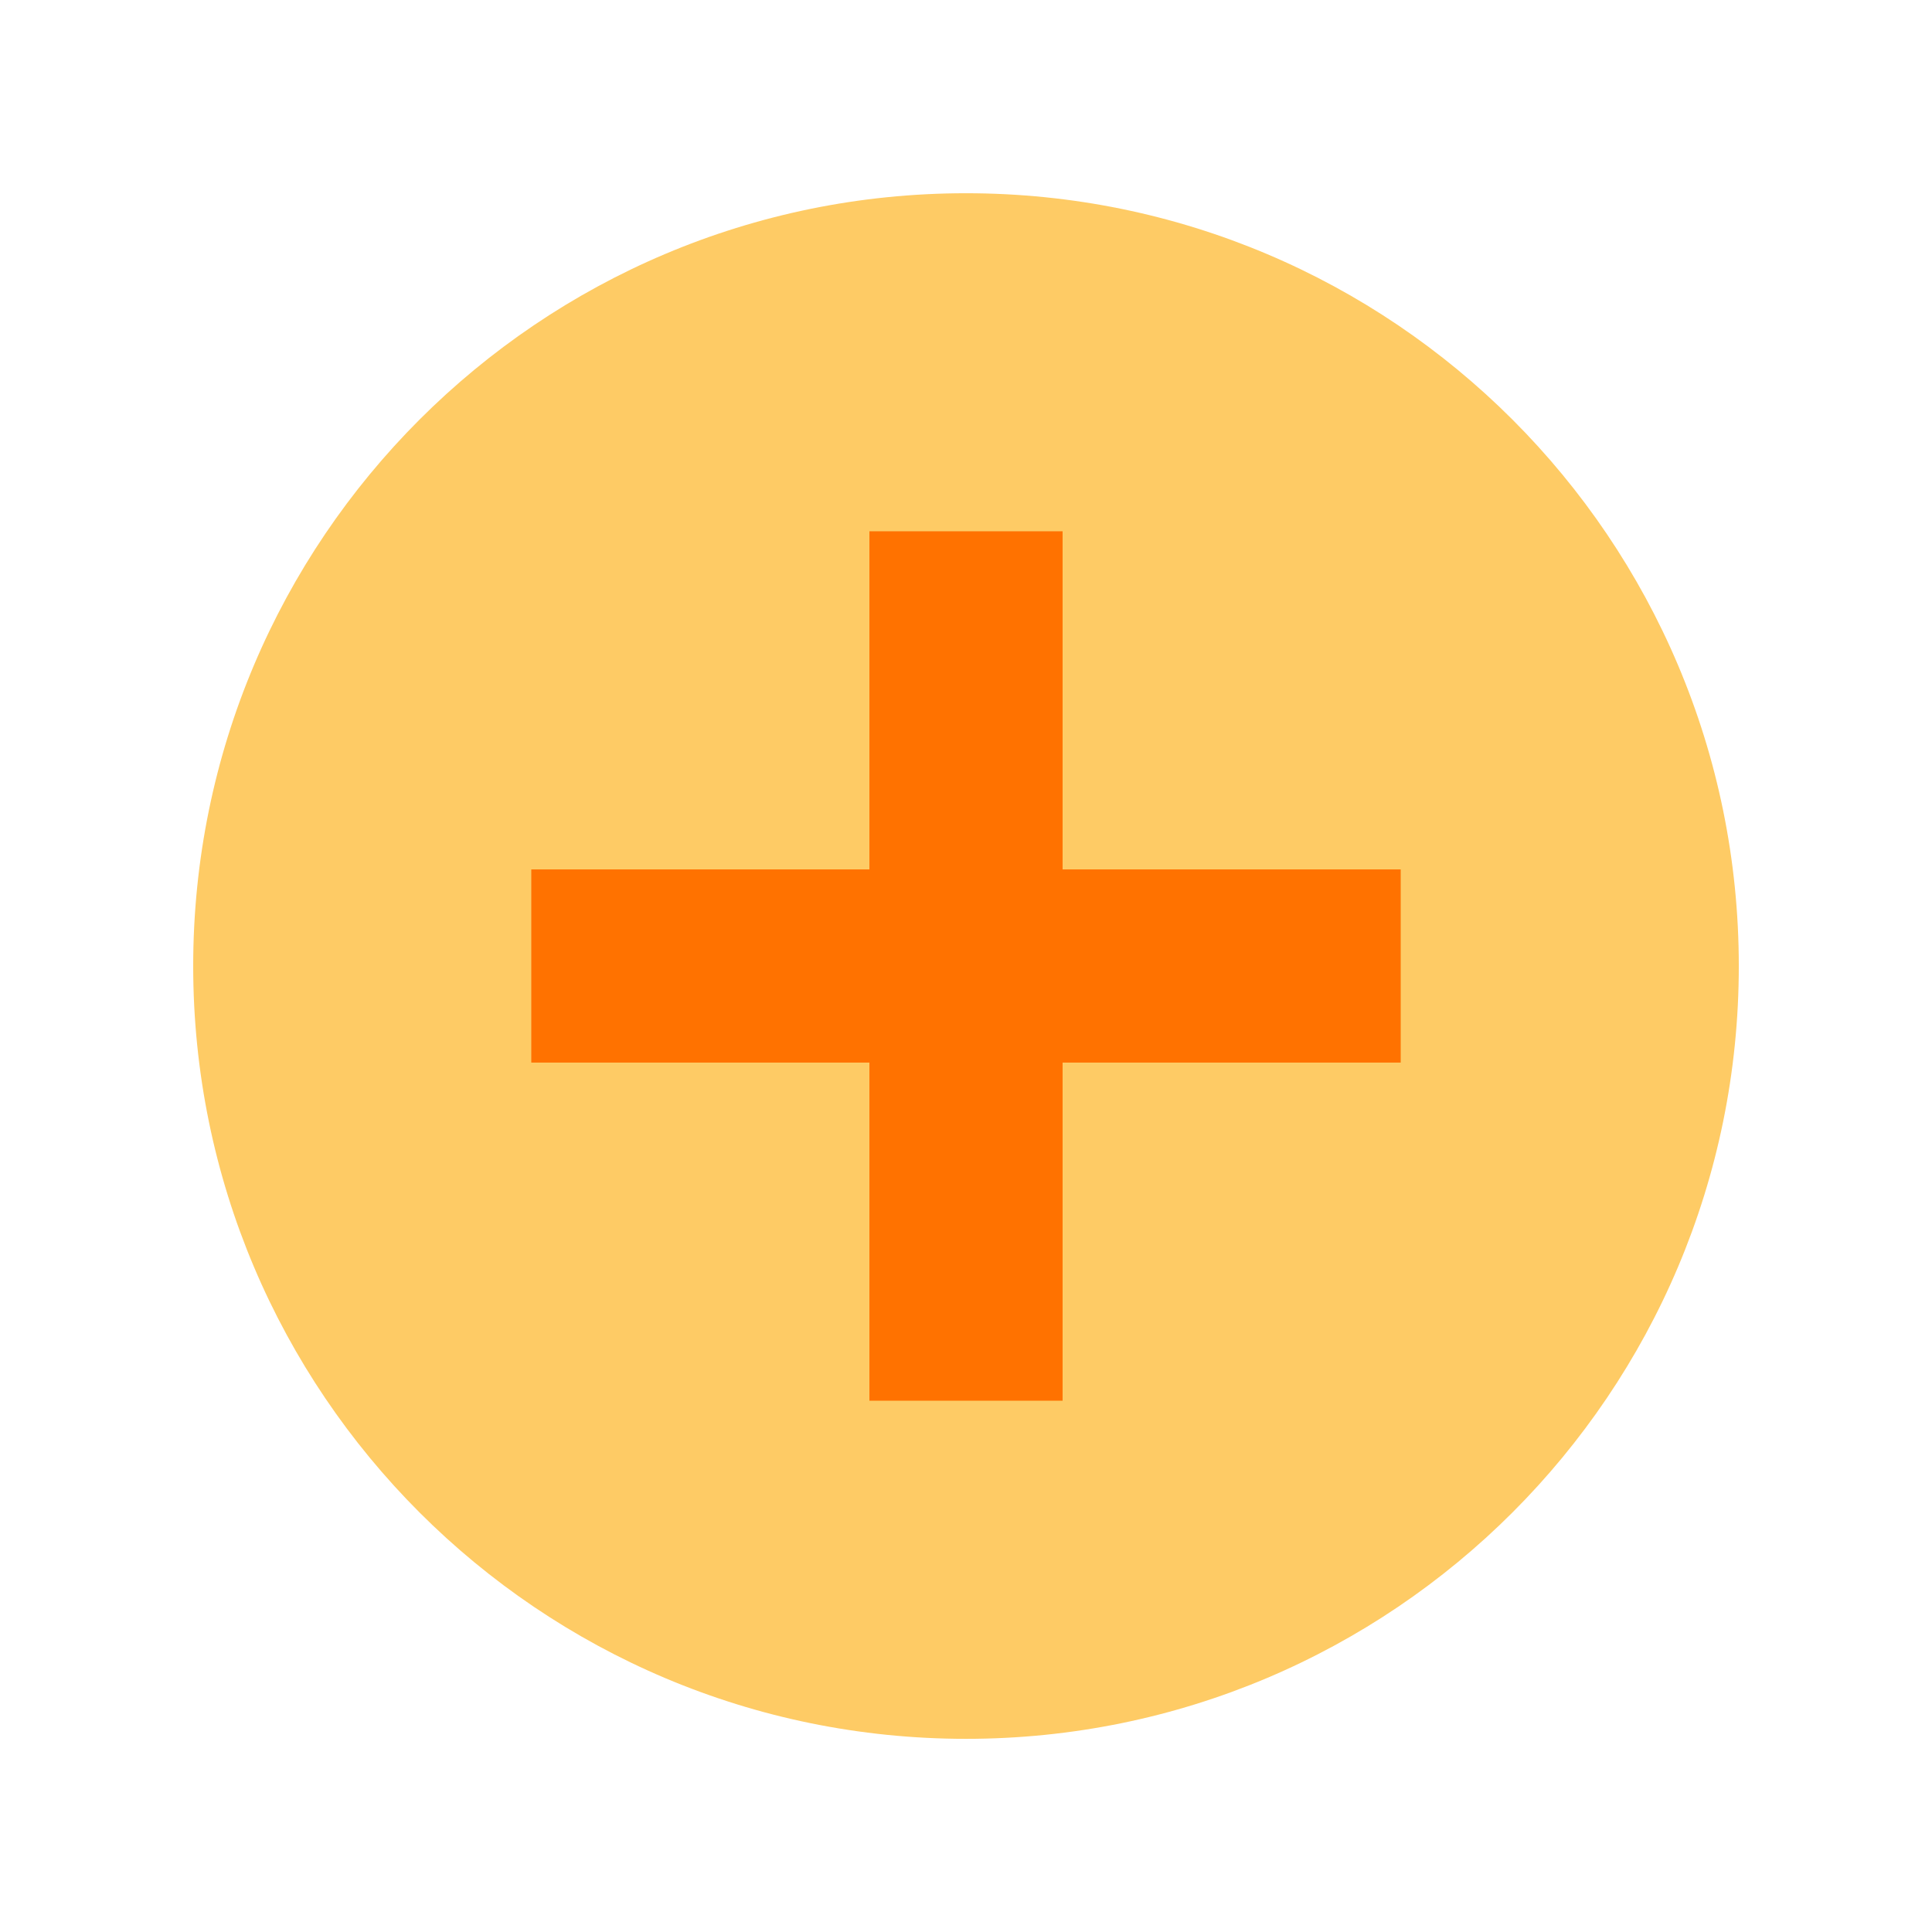
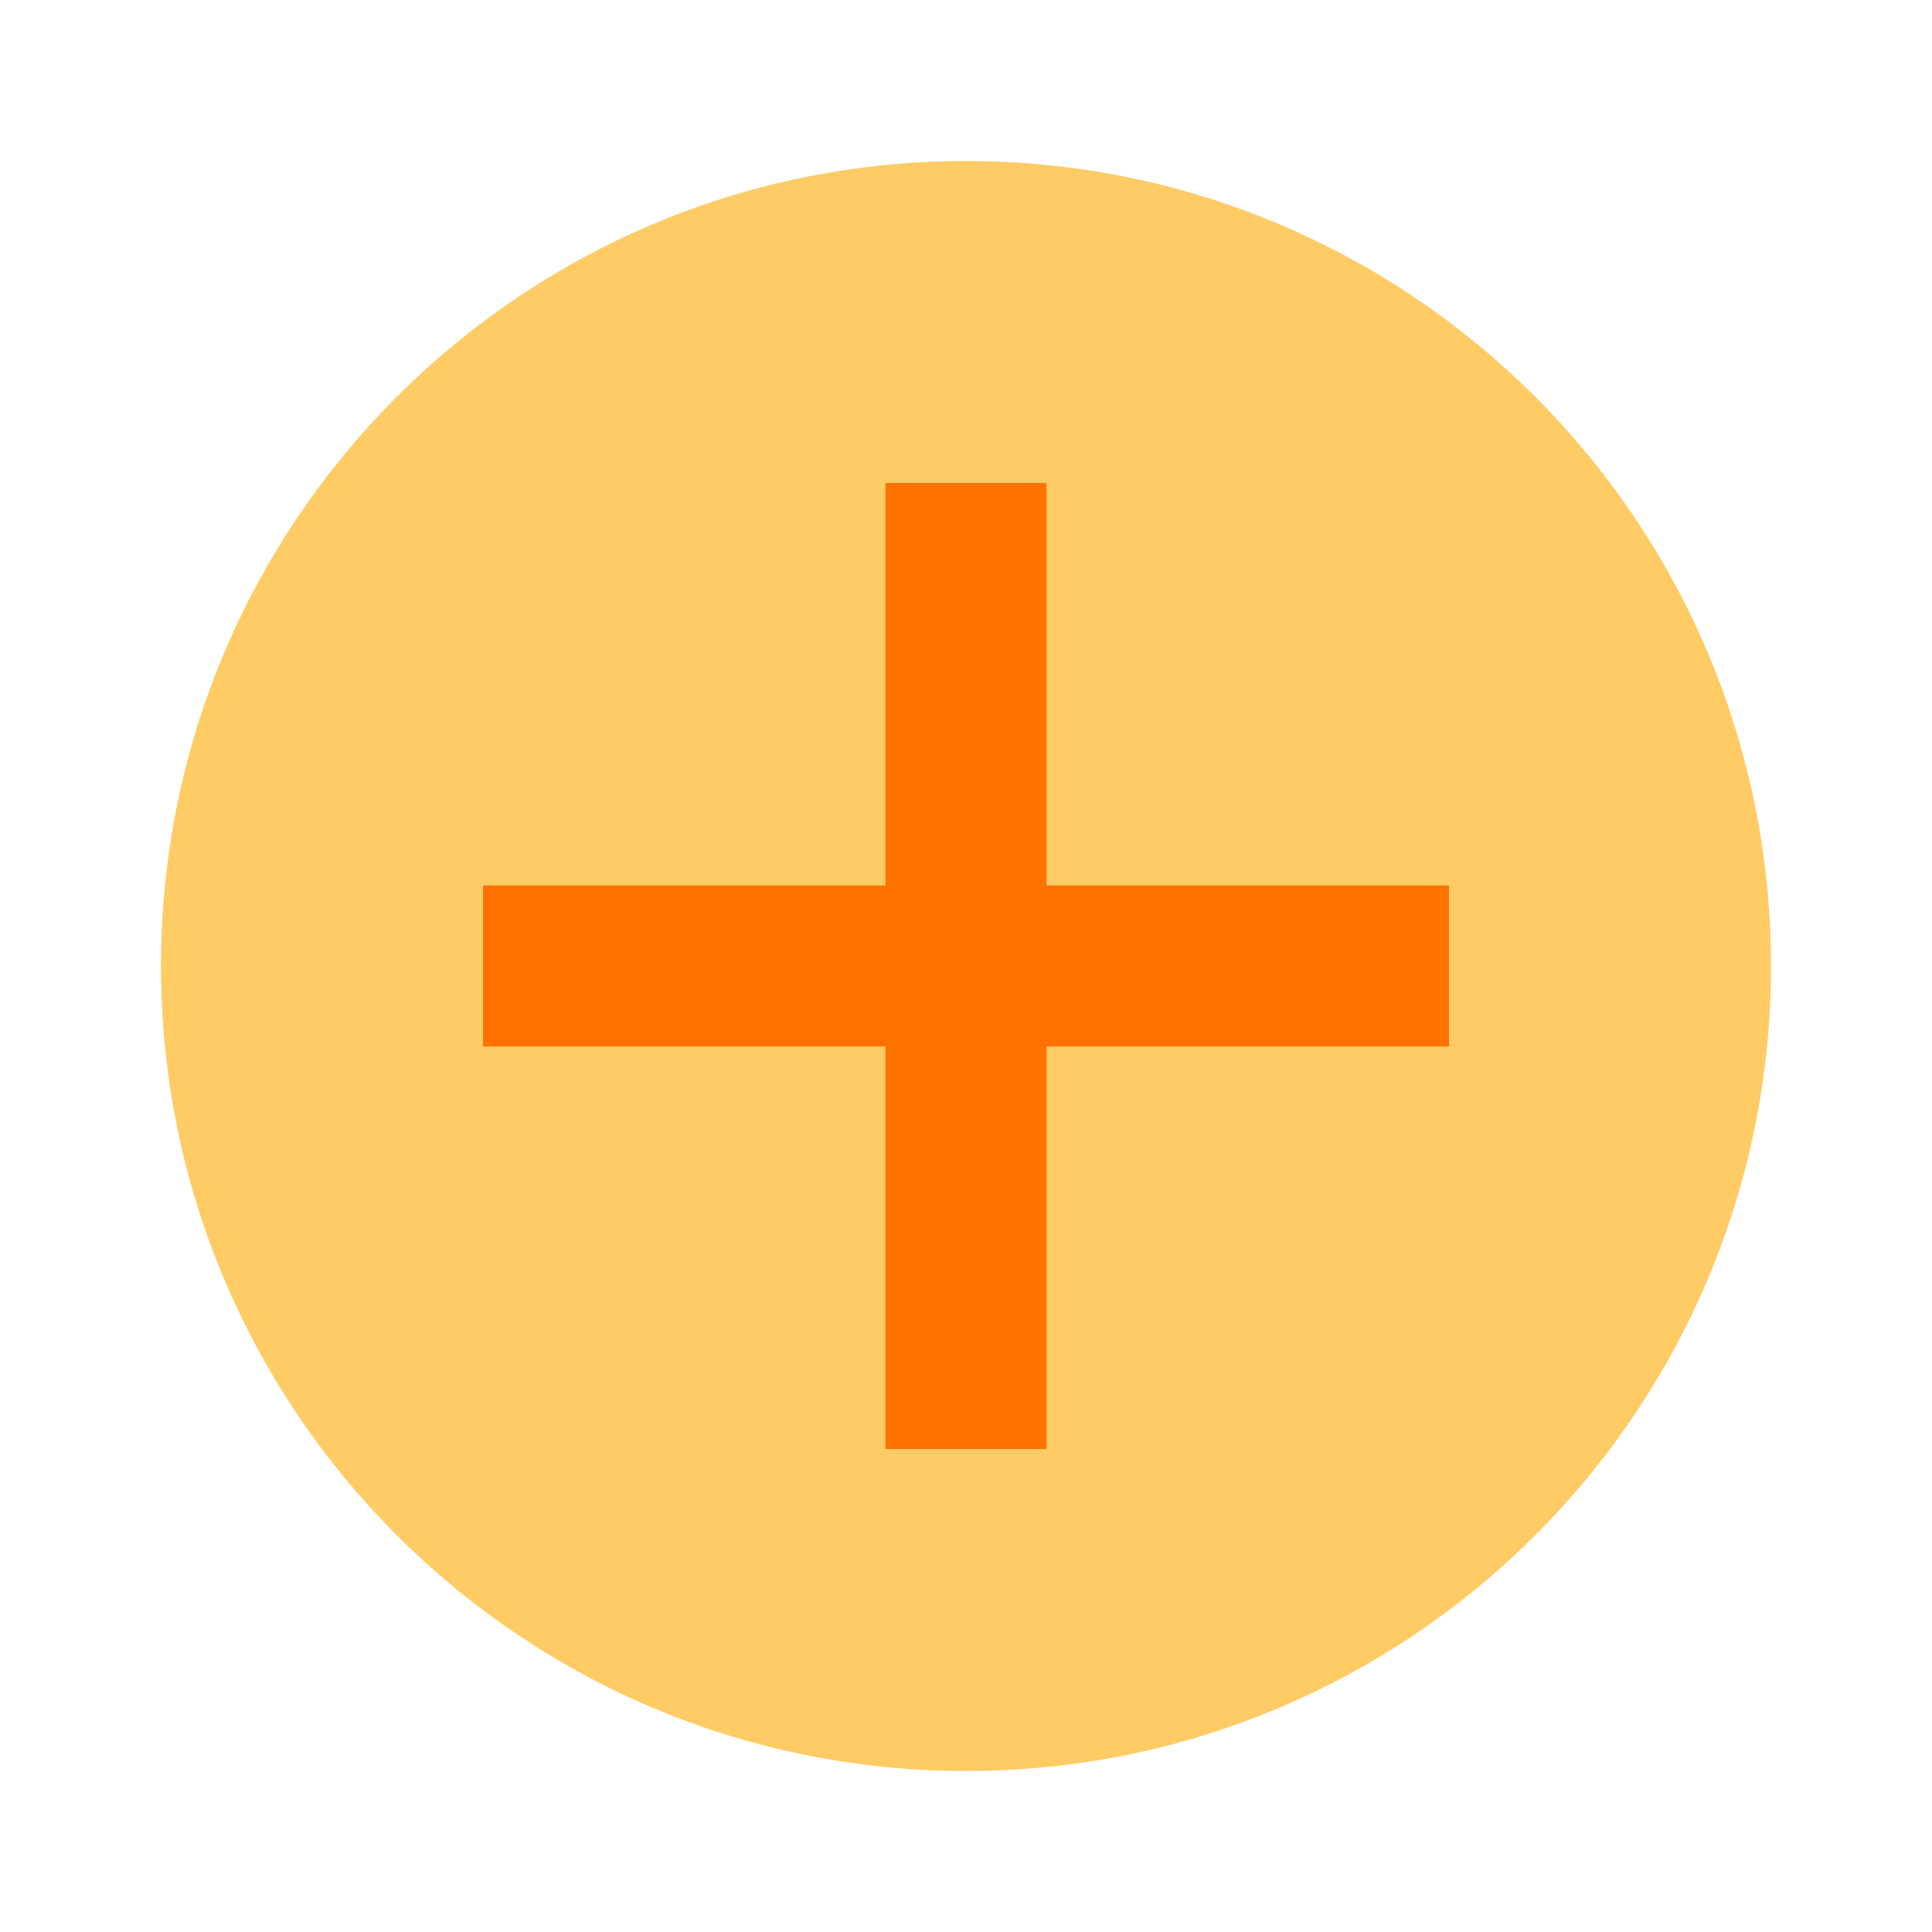
- <svg xmlns="http://www.w3.org/2000/svg" width="20" height="20" id="svg3428" version="1.1">
+ <svg xmlns="http://www.w3.org/2000/svg" width="24" height="24" id="svg3428" version="1.1">
  <defs id="defs3430" />
-   <g id="layer1" transform="translate(0,-1032.362)">
-     <path transform="matrix(-0.8,0,0,-0.8,82,1087.452)" style="color:#000000;fill:#fecb65;fill-opacity:1;fill-rule:nonzero;stroke:none;stroke-width:0.1;marker:none;visibility:visible;display:inline;overflow:visible;enable-background:accumulate" id="path5679" d="m 100,56.362 a 10,10 0 1 1 -20,0 10,10 0 1 1 20,0 z" />
-     <rect style="color:#000000;fill:#ff7200;fill-opacity:1;fill-rule:nonzero;stroke:none;stroke-width:0.5;marker:none;visibility:visible;display:inline;overflow:visible;enable-background:accumulate" id="rect5709" width="9" height="2" x="5.5" y="1041.362" ry="0" />
-     <rect ry="0" y="9" x="-1046.862" height="2" width="9" id="rect5711" style="color:#000000;fill:#ff7200;fill-opacity:1;fill-rule:nonzero;stroke:none;stroke-width:0.5;marker:none;visibility:visible;display:inline;overflow:visible;enable-background:accumulate" transform="matrix(0,-1,1,0,0,0)" />
+   <g id="layer1" transform="translate(0,-1028.362)">
+     <circle transform="scale(-1,-1)" style="color:#000000;display:inline;overflow:visible;visibility:visible;fill:#fecb65;fill-opacity:1;fill-rule:nonzero;stroke:none;stroke-width:0.1;marker:none;enable-background:accumulate" id="path5679" cx="-12" cy="-1040.362" r="10" />
+     <rect style="color:#000000;display:inline;overflow:visible;visibility:visible;fill:#ff7200;fill-opacity:1;fill-rule:nonzero;stroke:none;stroke-width:0.5;marker:none;enable-background:accumulate" id="rect5709" width="12" height="2" x="6" y="1039.362" ry="0" />
+     <rect ry="0" y="11" x="-1046.362" height="2" width="12" id="rect5711" style="color:#000000;display:inline;overflow:visible;visibility:visible;fill:#ff7200;fill-opacity:1;fill-rule:nonzero;stroke:none;stroke-width:0.5;marker:none;enable-background:accumulate" transform="matrix(0,-1,1,0,0,0)" />
  </g>
</svg>
